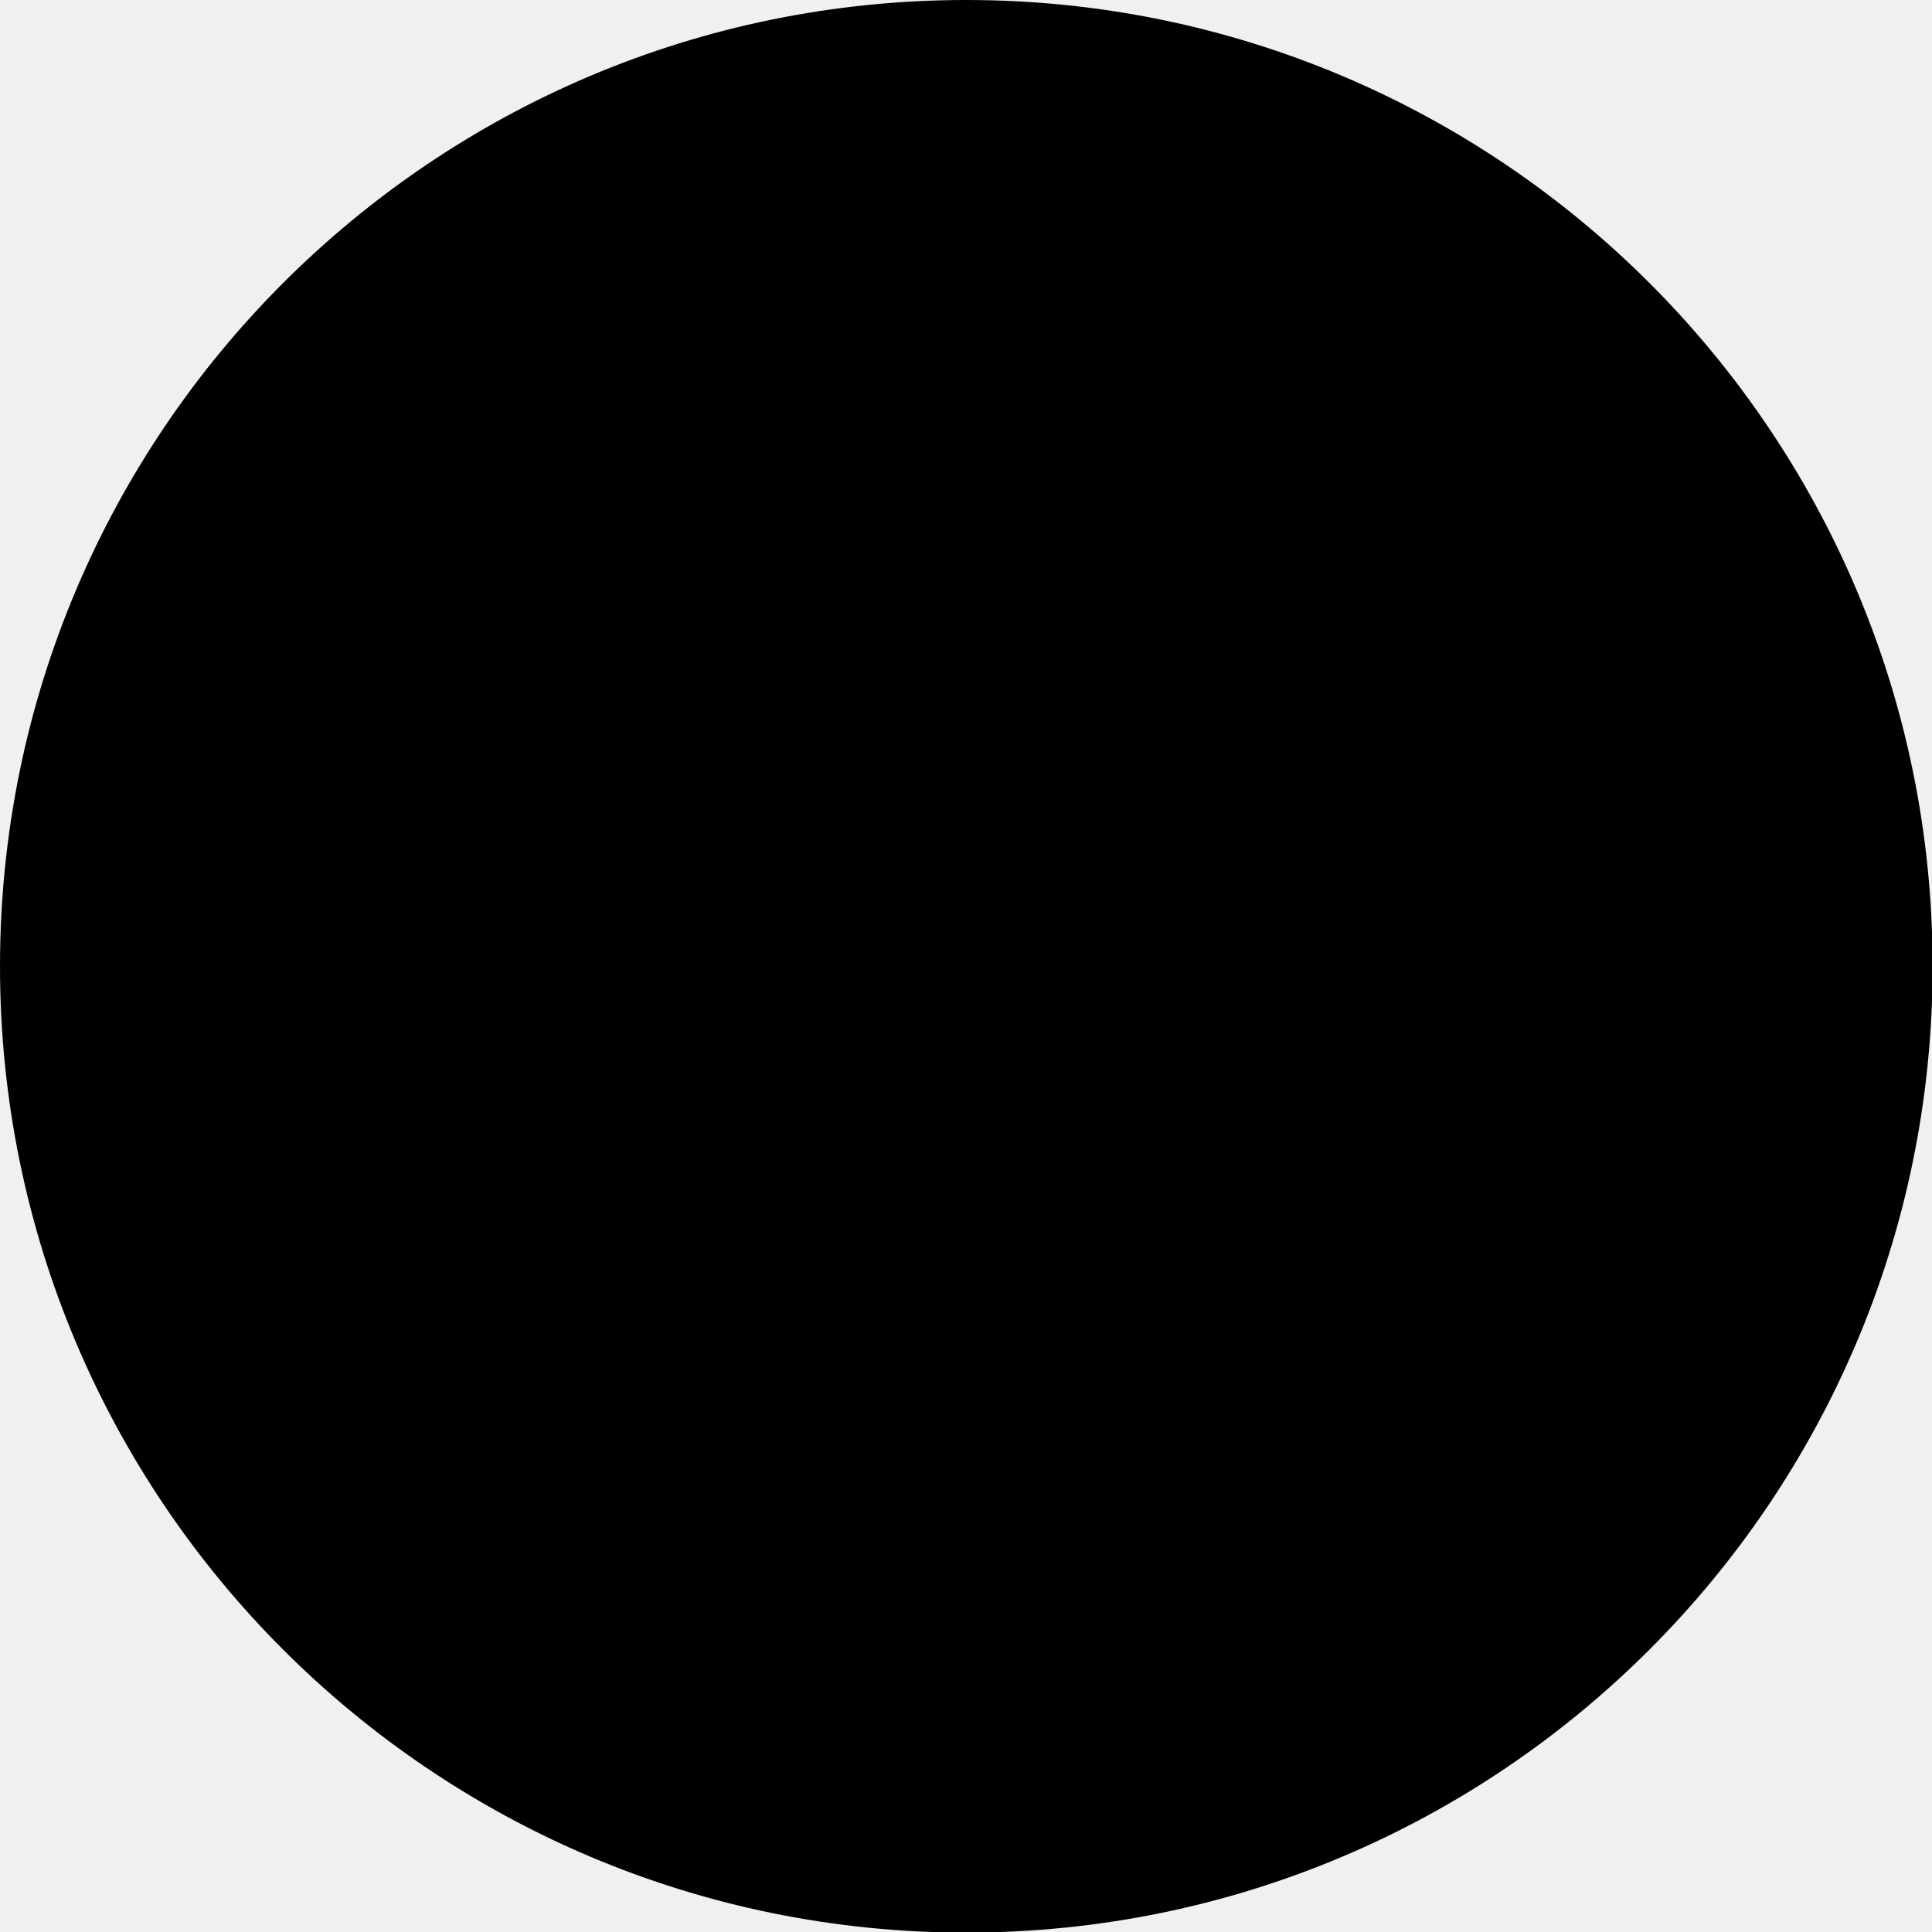
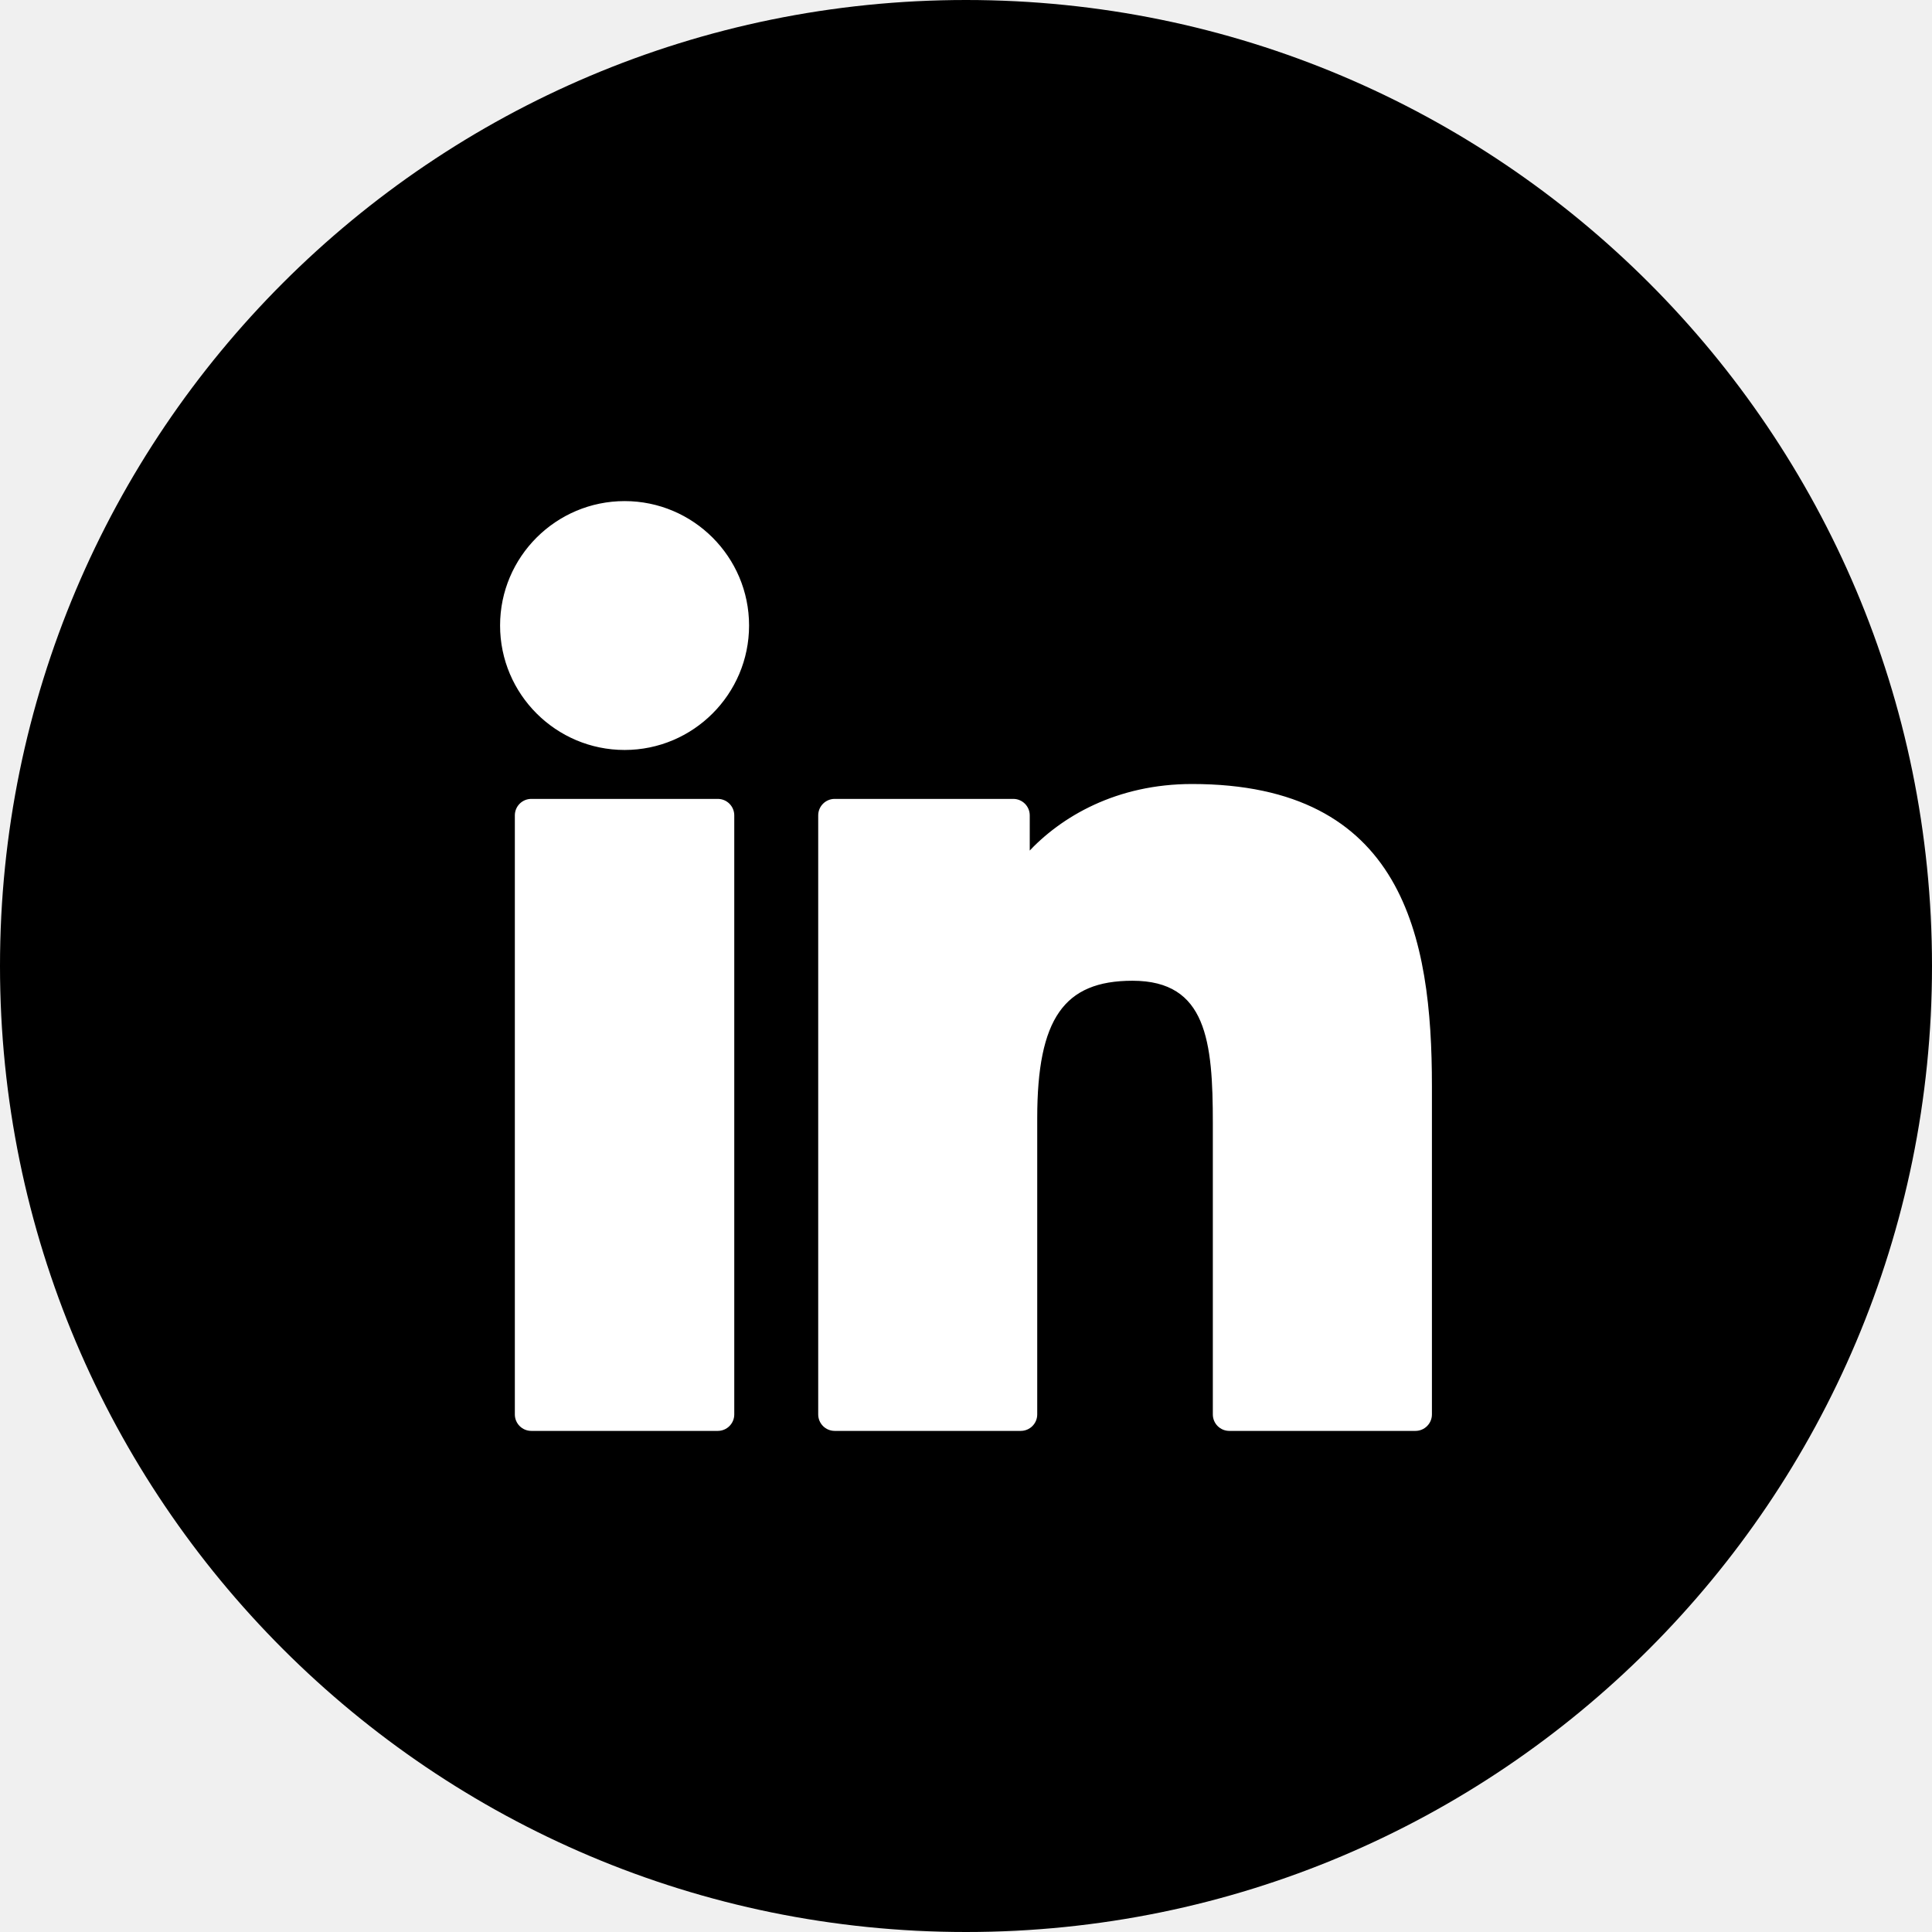
- <svg xmlns="http://www.w3.org/2000/svg" width="30" height="30" viewBox="0 0 35 35" fill="none">
-   <g clip-path="url(#clip0_1099_483)">
-     <path fillRule="evenodd" clipRule="evenodd" d="M17.505 0C27.166 0 35.011 7.834 35.011 17.505C35.011 27.166 27.177 35.011 17.505 35.011C7.844 35.011 0 27.177 0 17.505C0 7.844 7.834 0 17.505 0ZM15.248 14.029H18.839V15.867H18.891C19.395 14.964 20.614 14.029 22.441 14.029C26.232 14.029 26.935 16.392 26.935 19.458V25.717H23.186V20.172C23.186 18.849 23.155 17.148 21.233 17.148C19.28 17.148 18.986 18.587 18.986 20.078V25.717H15.237V14.029H15.248ZM12.654 10.785C12.654 11.856 11.782 12.738 10.701 12.738C9.629 12.738 8.747 11.866 8.747 10.785C8.747 9.713 9.619 8.831 10.701 8.831C11.772 8.831 12.654 9.703 12.654 10.785ZM8.758 14.029H12.654V25.717H8.758V14.029Z" fill="black" />
+ <svg xmlns="http://www.w3.org/2000/svg" fill="#ffffff" height="30" width="30" version="1.1" id="Layer_1" viewBox="-167.4 -167.4 644.80 644.80" xml:space="preserve" stroke="#ffffff">
+   <g id="SVGRepo_bgCarrier" stroke-width="0">
+     <rect x="-167.4" y="-167.4" width="644.80" height="644.80" rx="322.4" fill="#000000" strokewidth="0" />
  </g>
-   <defs>
-     <clipPath id="clip0_1099_483">
-       <rect width="35" height="35" fill="white" />
-     </clipPath>
-   </defs>
+   <g id="SVGRepo_tracerCarrier" stroke-linecap="round" stroke-linejoin="round" />
+   <g id="SVGRepo_iconCarrier">
+     <g id="XMLID_801_">
+       <path id="XMLID_802_" d="M72.16,99.73H9.927c-2.762,0-5,2.239-5,5v199.928c0,2.762,2.238,5,5,5H72.16c2.762,0,5-2.238,5-5V104.73 C77.16,101.969,74.922,99.73,72.16,99.73z" />
+       <path id="XMLID_803_" d="M41.066,0.341C18.422,0.341,0,18.743,0,41.362C0,63.991,18.422,82.4,41.066,82.4 c22.626,0,41.033-18.41,41.033-41.038C82.1,18.743,63.692,0.341,41.066,0.341z" />
+       <path id="XMLID_804_" d="M230.454,94.761c-24.995,0-43.472,10.745-54.679,22.954V104.73c0-2.761-2.238-5-5-5h-59.599 c-2.762,0-5,2.239-5,5v199.928c0,2.762,2.238,5,5,5h62.097c2.762,0,5-2.238,5-5v-98.918c0-33.333,9.054-46.319,32.29-46.319 c25.306,0,27.317,20.818,27.317,48.034v97.204c0,2.762,2.238,5,5,5H305c2.762,0,5-2.238,5-5V194.995 C310,145.43,300.549,94.761,230.454,94.761z" />
+     </g>
+   </g>
</svg>
